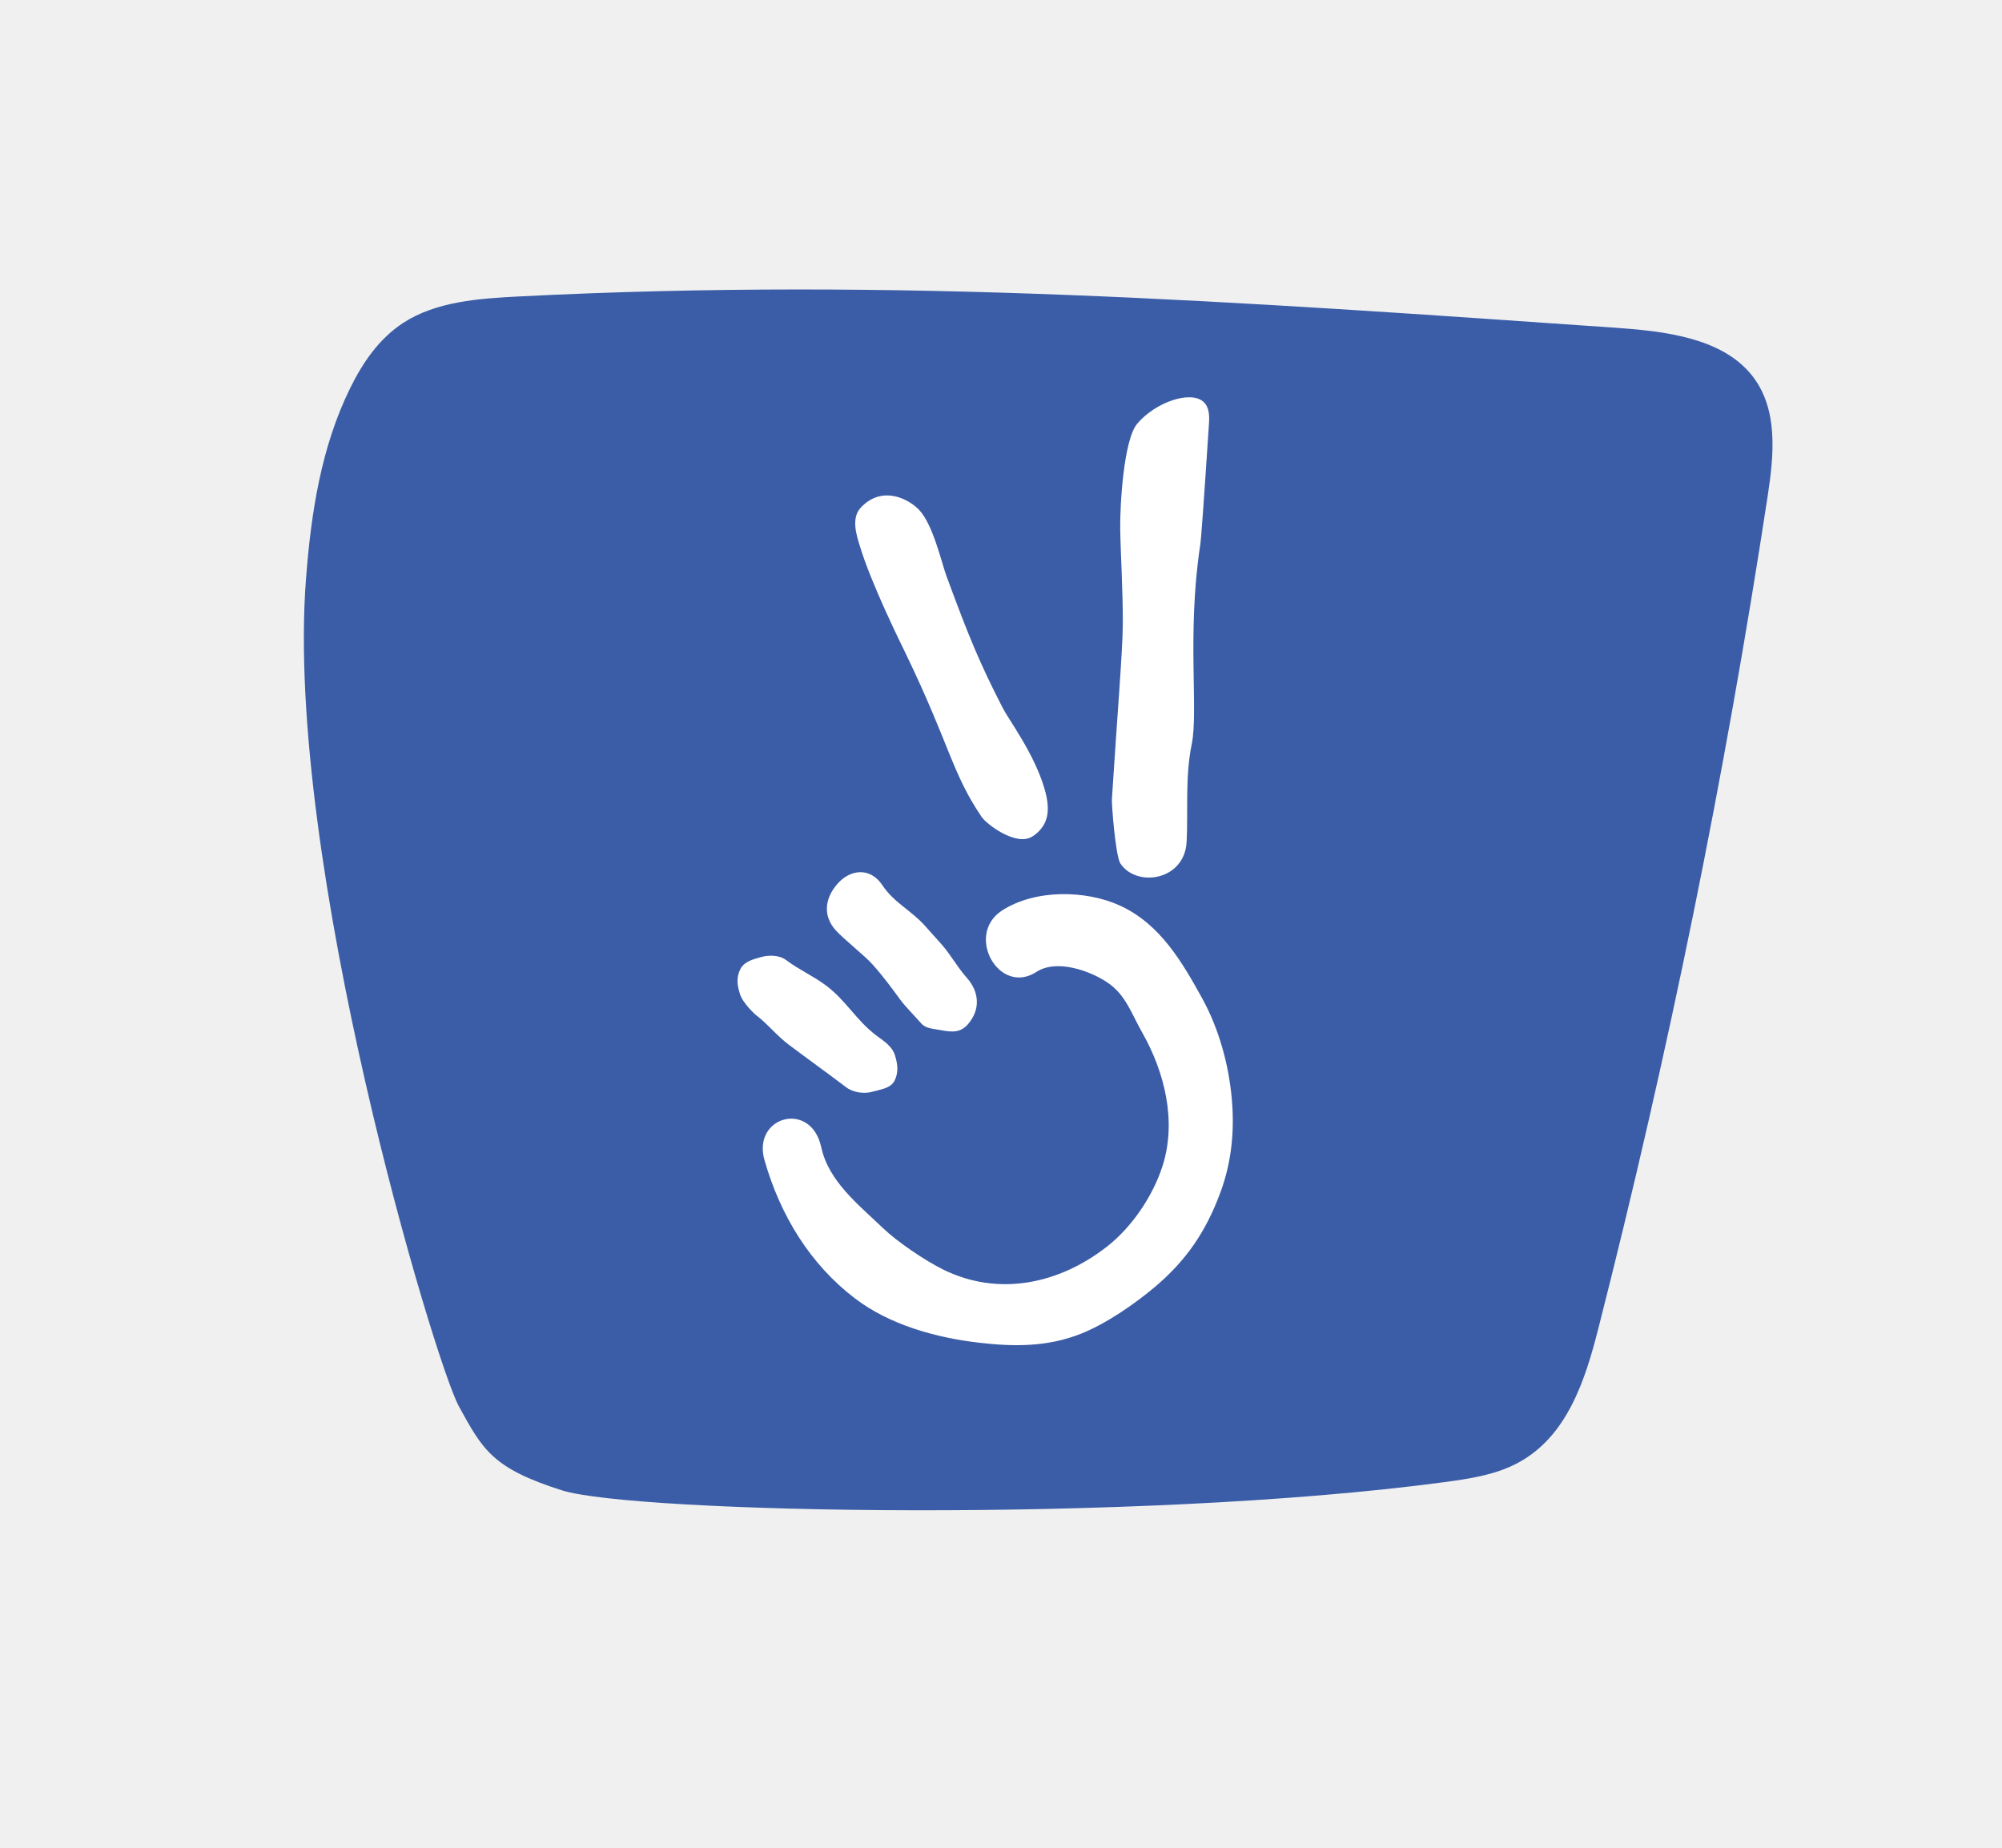
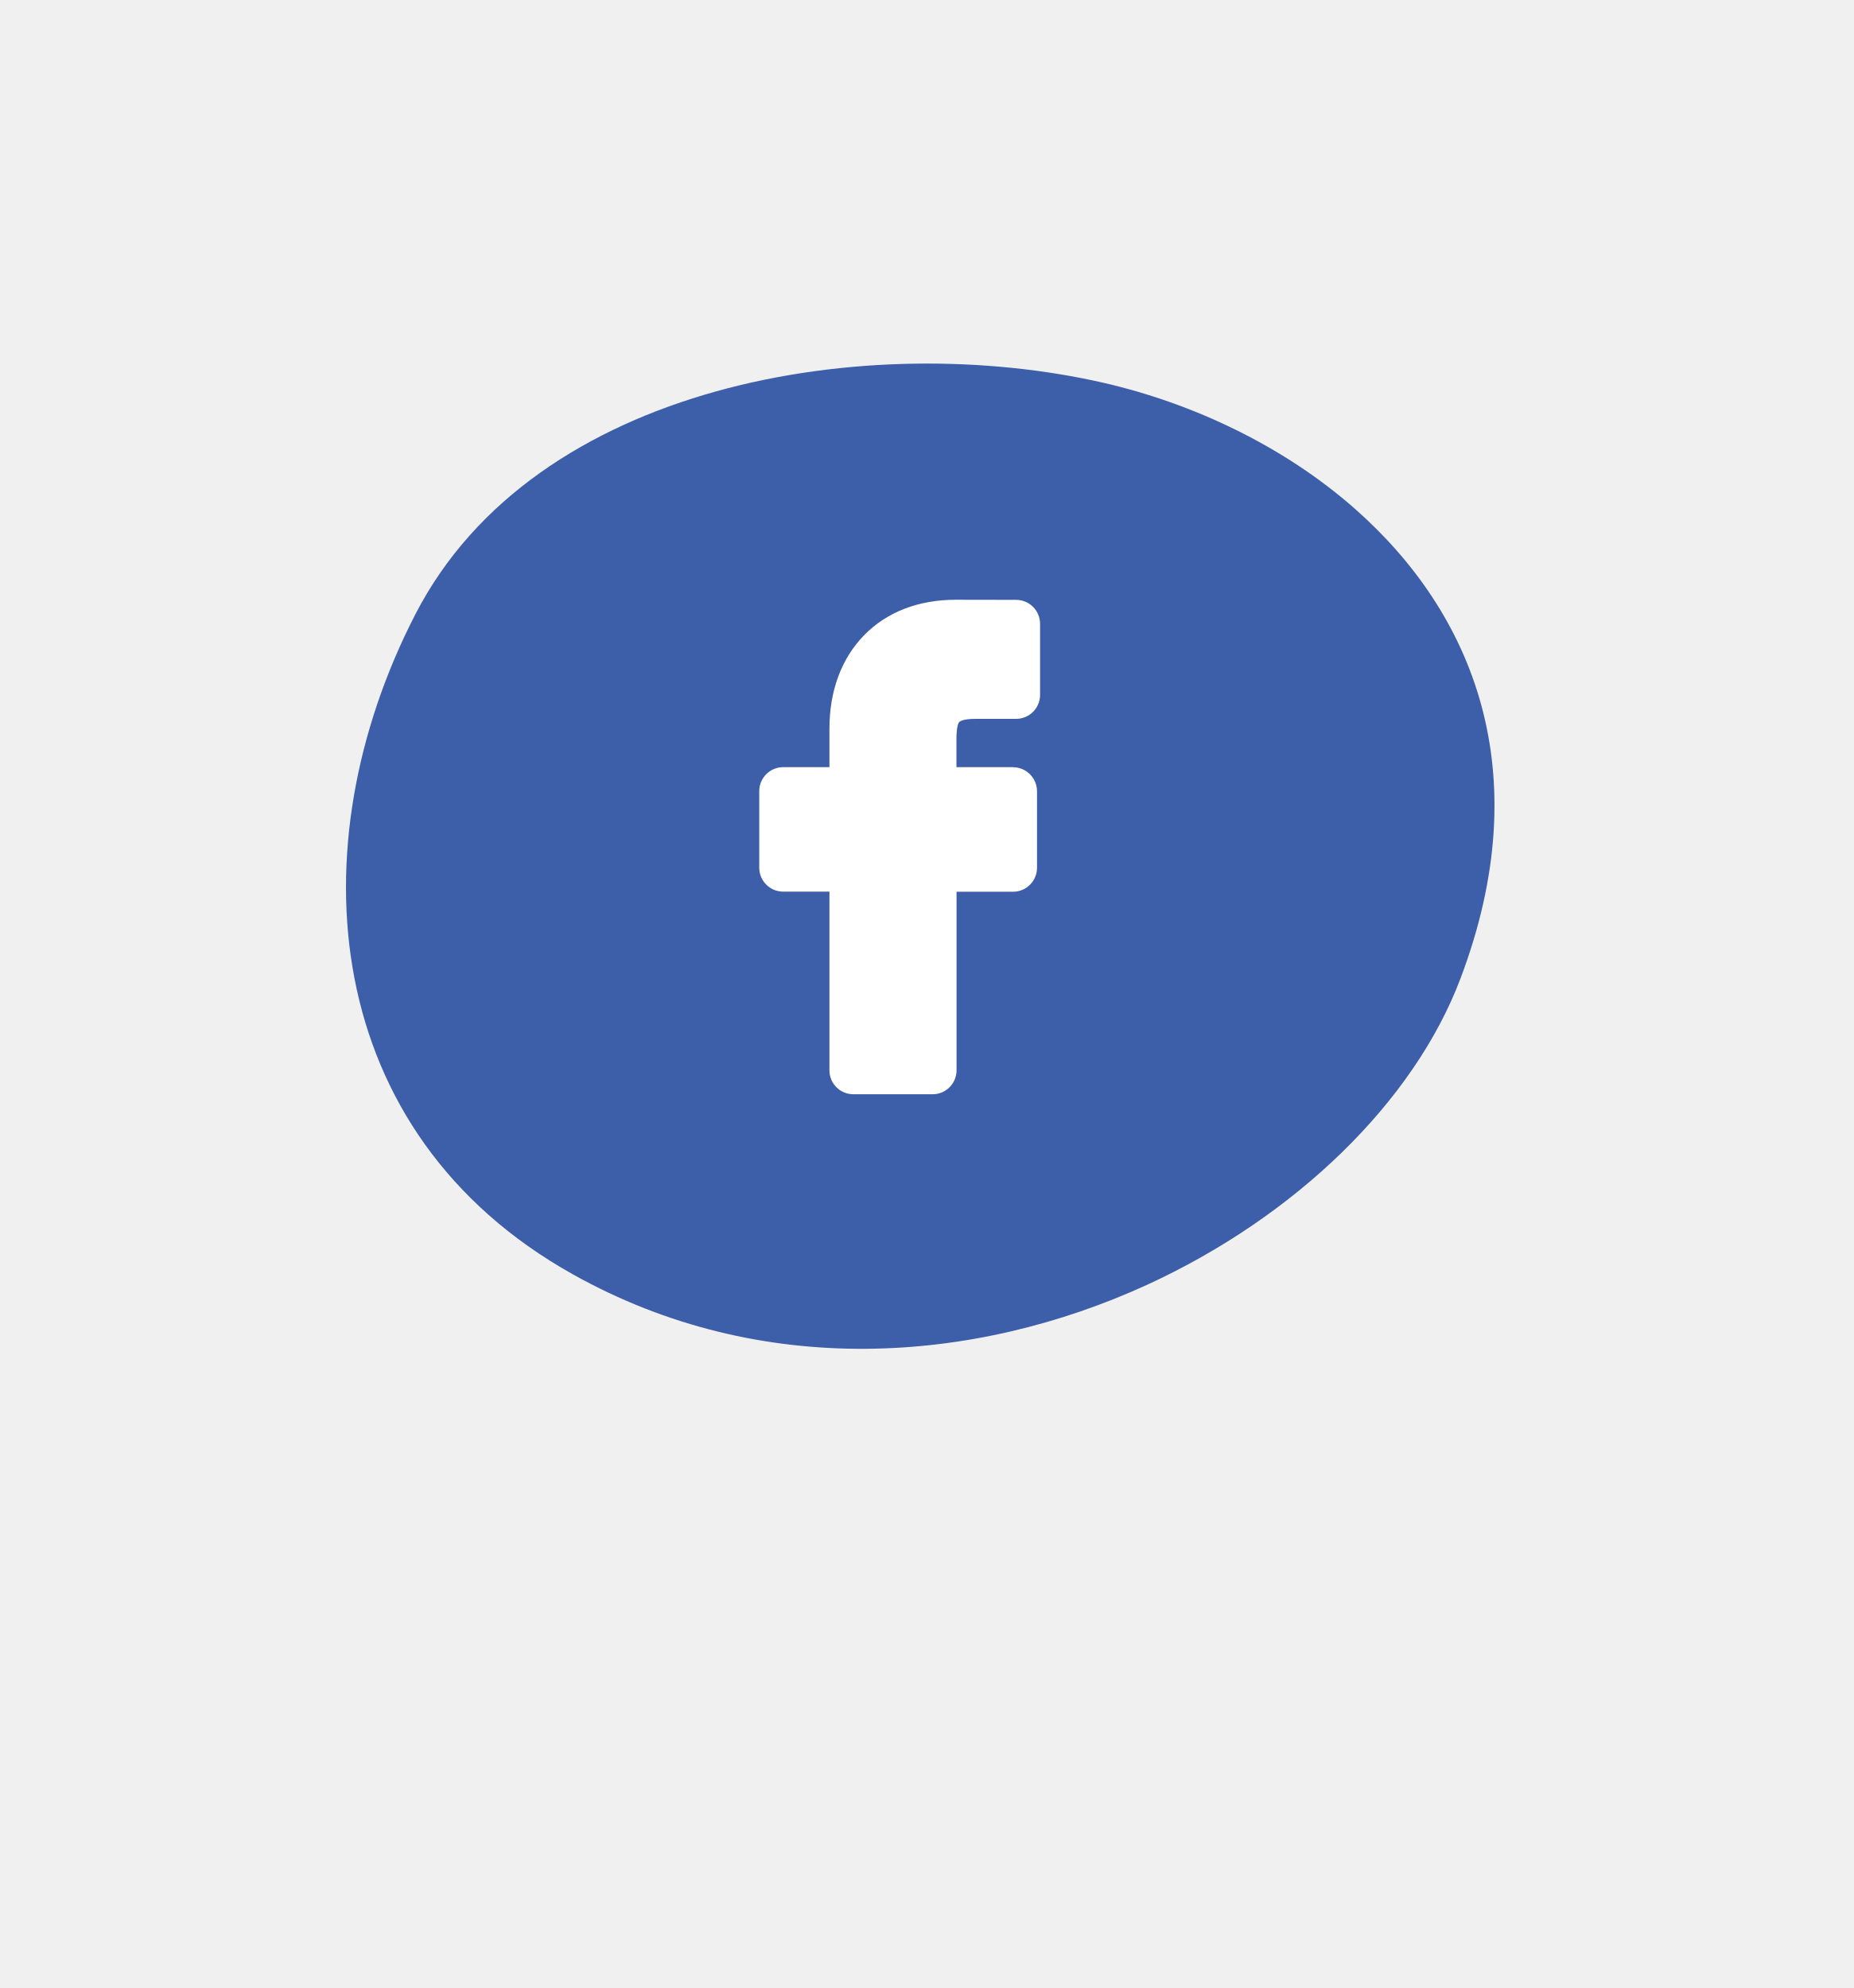
- <svg xmlns="http://www.w3.org/2000/svg" version="1.1" id="Ebene_1" x="0px" y="0px" viewBox="0 0 325.03 300" style="enable-background:new 0 0 325.03 300;" xml:space="preserve">
+ <svg xmlns="http://www.w3.org/2000/svg" version="1.1" id="Ebene_1" x="0px" y="0px" viewBox="0 0 176.46 189.27" style="enable-background:new 0 0 176.46 189.27;" xml:space="preserve">
  <style type="text/css">
- 	.st0{fill:#3B5DA7;}
+ 	.st0{fill:#3D5EA9;}
	.st1{fill:#FFFFFF;}
</style>
  <g>
-     <g>
-       <path class="st0" d="M-381.55,51.75c-63.98-7.97-129.46-7.15-193.73-0.46c-5.22,0.55-10.56,1.16-15.15,3.01    c-10.48,4.22-14.26,13.49-17,21.85c-14.58,44.42-26.33,89.32-35.22,134.49c-1.34,6.77-2.33,14.35,3.46,19.81    c6.24,5.88,17.83,6.96,28.15,7.52c79.11,4.27,149.2,8.2,228.42,5.07c8.33-0.33,17.14-0.82,23.95-4.26    c5.08-2.56,8.48-6.48,11.04-10.53c6.08-9.6,8.14-20.24,9.2-30.74c4.58-45.55-8.57-90.07-31.83-133.97    c-2.07-3.89-4.16-9.73-9.84-11.38" />
-     </g>
-     <path class="st1" d="M-444.57,131.36c-4.6-6.54-36.16-35.84-42.06-41.54c-4.91-4.74-10.89-8.22-15.59-4.26   c-5.03,4.24,0.13,8.51,5.05,13.25c0,0,31.38,29.21,33.07,30.34c1.75,1.16,7.71,7.81,8.16,8.45c3.92,5.48-2.09,13.2-4.22,16.05   c-5.01,6.69-11.51,14.29-17.17,20.55c-4.5,4.97-15.78,15.87-20.26,20.83c-0.76-7.69-1.07-23.36-1.29-31.13   c-0.29-9.81,0.87-19.56,0.58-29.36c-0.18-6.22,1.27-11.58-4.17-11.75c-6.2-0.19-7.45,5.49-7.28,11.76   c0.32,11.25-0.8,23.07-0.48,34.33c0.31,10.81,0.92,24.03,3.85,34.27c0.03,0.11,0.08,0.17,0.11,0.29c0.02,0.09,0.08,0.18,0.11,0.27   c0.16,0.43,0.33,0.83,0.53,1.12c0.41,0.67,0.95,1.37,1.77,2.1c4.61,4.13,10.79,2.36,14.99-2.28c7.55-8.35,14.94-17.26,22.49-25.61   c7.26-8.03,15.96-17.99,20.94-27.4C-440.67,142.61-438.01,140.71-444.57,131.36z" />
+     <path class="st0" d="M139.01,93.18c-4.44,11.74-15.7,22.65-29.82,29.14c-16.4,7.51-36.67,9.07-54.65-0.99   c-24.07-13.45-26.39-40.75-15-62.85c11.38-22.1,43.16-27.15,65.52-22.03c8.47,1.95,17.11,5.99,23.92,12   C140.18,58.33,146.48,73.46,139.01,93.18z" />
  </g>
-   <g>
-     <g>
-       <path class="st0" d="M91.22,241.99c11.66,3.7,93.08,5.38,143.21-1.32c4.08-0.55,8.24-1.16,11.82-3.04    c8.17-4.25,11.12-13.55,13.25-21.94c11.37-44.6,20.54-89.67,27.47-135.03c1.04-6.8,1.82-14.41-2.69-19.89    c-4.87-5.9-13.92-6.99-21.96-7.55c-61.69-4.28-116.37-8.23-178.15-5.08c-6.5,0.33-13.37,0.83-18.68,4.27    c-3.96,2.57-6.62,6.51-8.62,10.57c-4.75,9.64-6.36,20.32-7.18,30.87C46.1,139.58,70.62,221.29,74.5,228.35    C78.38,235.42,79.95,238.41,91.22,241.99z" />
-     </g>
-     <g>
-       <g>
-         <path class="st1" d="M168.27,157.81c3.27-2.13,8.75-0.19,11.62,1.79c2.87,1.97,3.79,4.95,5.53,8.02     c3.7,6.51,5.63,14.48,3.33,21.68c-1.6,5-5.04,9.98-8.96,13.06c-7.81,6.14-17.67,8.22-26.67,3.78c-2.96-1.47-7.43-4.48-9.79-6.75     c-3.95-3.79-8.8-7.56-10-13.12c-1.67-7.67-11.25-5-9.21,2.12c2.6,9.09,7.49,16.93,14.62,22.39c5.67,4.35,13.23,6.43,20.21,7.24     c5.53,0.64,11.03,0.75,16.6-1.48c4.05-1.62,8.54-4.72,11.84-7.48c5.12-4.3,8.4-9.01,10.8-15.59c1.76-4.83,2.25-9.82,1.8-14.98     c-0.49-5.67-2.12-11.49-4.8-16.36c-3.22-5.82-6.77-12.05-13.33-15.07c-5.49-2.53-13.76-2.73-19.2,0.8     C156.63,151.8,162.2,161.76,168.27,157.81L168.27,157.81z" />
-       </g>
-       <g>
-         <path class="st1" d="M139.56,88.53c1.86,6.24,6.73,16.02,7.47,17.56c7.19,14.9,7.51,19.44,12.35,26.57     c0.78,1.15,5.54,4.8,8.18,3.19c0.78-0.47,1.37-1.07,1.8-1.75c1.24-1.97,0.69-4.43,0.19-6.12c-1.65-5.62-5.77-11.11-6.73-12.98     c-3.75-7.29-5.53-11.61-9.17-21.49c-0.77-2.09-2.18-8.43-4.49-10.78c-1.77-1.8-5.99-3.93-9.4-0.32     C138.13,84.13,139.09,86.98,139.56,88.53z" />
-       </g>
-       <g>
-         <path class="st1" d="M184.65,68.77c-2.23,2.6-2.83,13.28-2.78,17.06s0.45,10.23,0.42,15.55c-0.03,4.53-0.96,15.54-1.77,28.41     c-0.05,0.82,0.59,9.26,1.39,10.44c2.66,3.93,10.41,2.74,10.74-3.52c0.26-4.76-0.27-10.58,0.83-15.88     c1.1-5.3-0.77-17.76,1.32-31.94c0.2-0.88,0.63-7.29,1.48-20.11c0.06-0.87,0.15-2.59-0.88-3.52     C193.36,63.38,187.71,65.21,184.65,68.77z" />
-       </g>
-       <g>
-         <path class="st1" d="M135.67,151.04c1.29,1.44,4.67,4.09,5.96,5.53c1.89,2.11,3.13,3.86,4.44,5.63c1.03,1.39,2.06,2.35,3.52,4     c0.74,0.83,1.97,0.84,3.05,1.05c1.8,0.34,3.22,0.5,4.46-0.89c2.09-2.36,1.95-5.25-0.15-7.61c-1.56-1.75-2.57-3.7-4.12-5.45     c-0.89-1.01-1.8-2-2.69-3.01c-2.21-2.46-5.03-3.75-6.86-6.52c-2.03-3.08-5.29-2.55-7.26-0.32     C133.9,145.81,133.55,148.68,135.67,151.04L135.67,151.04z" />
-       </g>
-       <g>
-         <path class="st1" d="M122.64,164.74c1.94,1.46,3.45,3.41,5.38,4.86c3.41,2.57,5.99,4.39,9.38,6.96c1.1,0.83,2.89,1.09,4.14,0.73     c1.29-0.37,3.04-0.54,3.68-1.79c0.68-1.34,0.54-2.66,0.08-4.14c-0.47-1.51-1.81-2.31-3.05-3.24c-3.23-2.44-4.89-5.66-8.13-8.09     c-2.11-1.58-4.38-2.55-6.49-4.14c-1.1-0.83-2.81-0.84-4.06-0.49c-1.29,0.37-2.72,0.7-3.36,1.94c-0.68,1.34-0.55,2.57-0.08,4.05     C120.6,162.93,122.64,164.74,122.64,164.74z" />
-       </g>
-     </g>
-   </g>
-   <g>
-     <g>
-       <path class="st0" d="M-1163.82,236.33c11.66,3.7,93.08,5.38,143.21-1.32c4.08-0.55,8.24-1.16,11.82-3.04    c8.17-4.25,11.12-13.55,13.25-21.94c11.37-44.6,20.54-89.67,27.47-135.03c1.04-6.8,1.82-14.41-2.69-19.89    c-4.87-5.9-13.92-6.99-21.96-7.55c-61.69-4.28-116.37-8.23-178.15-5.08c-6.5,0.33-13.37,0.83-18.68,4.27    c-3.96,2.57-6.62,6.51-8.62,10.57c-4.75,9.64-6.36,20.32-7.18,30.87c-3.57,45.73,20.95,127.44,24.83,134.51    C-1176.65,229.77-1175.09,232.76-1163.82,236.33z" />
-     </g>
-     <g>
-       <path class="st1" d="M-1129.78,122.26c5.37-2.21,10.31-4.3,16.23-4.62c5.58-0.3,11.85,1.2,17.19,2.79    c11.27,3.36,20.83,9.7,28.7,18.15c7.73,8.3,10.88,19.34,10.79,30.46c-0.09,10.57-4.64,19.78-11.63,27.71    c-12.75,14.43-28.13,17.38-47.38,10.57c-6.99-2.47-14.3-7.2-18.4-13.12c-4.79-6.92-5.21-15.48-4.66-23.47    c0.78-11.18,4.62-17.25,13.96-24.74c8.31-6.67,17.28-11.1,28.03-12.84c3.38-0.55-11.78-6.93-13-6.82c-11.58,1-12.9,3.6-21.53,9.03    c-10.42,6.55-16.37,17.96-18.77,29.47c-2.21,10.62-2.2,22.28,2.39,32.51c3.72,8.3,10.4,14.91,18.79,19.26    c20.21,10.48,47.57,6.78,64.19-7.25c9.97-8.41,17.07-19.66,20.18-31.93c3.23-12.72-0.89-25.81-8.21-36.83    c-8.32-12.51-20.17-23.72-34.81-28.85c-7.28-2.55-15.94-3.56-23.69-3.6c-7.59-0.02-15.1,3.27-21.95,6.08    C-1138.78,116.44-1135.22,124.51-1129.78,122.26L-1129.78,122.26z" />
-     </g>
-     <g>
-       <path class="st1" d="M-1050.49,122.99c1.75-0.07,4.85,1.21,5.23,1.4c0.14,0.07,3.65,2.63,5.25,3.81c1.78,1.32,4.57,2.07,6.02,1.02    c1.54-1.13,1.23-6.87-1.94-10.16c-2.99-3.11-7.16-5.66-11.94-7.32c-5.75-2-13.38-2.13-19.92-0.91c-1.31,0.55,4.22,3.8,6.54,6.39    c2.79,3.11,4.02,3.73,5.1,4.98C-1055.06,123.44-1051.55,123.03-1050.49,122.99z" />
-     </g>
-     <path class="st1" d="M-999.16,72.3c0,0-38.93-11.63-50.92,5.77c-11.99,17.39,32.05,14.56,32.05,14.56s19.17,0.42,24.99-9.77   C-988.2,74.37-999.16,72.3-999.16,72.3z" />
-   </g>
+   <path class="st1" d="M91.3,68.75c0.06-0.07,0.37-0.31,1.55-0.31l3.87,0c1.26,0,2.28-1.02,2.28-2.28v-6.77  c0-1.26-1.02-2.28-2.28-2.28l-5.75-0.01c-3.55,0-6.57,1.17-8.73,3.39c-2.15,2.21-3.29,5.28-3.29,8.9v3.65h-4.4  c-1.26,0-2.28,1.02-2.28,2.28v7.29c0,1.26,1.02,2.28,2.28,2.28h4.4v17.01c0,1.26,1.02,2.28,2.28,2.28h7.54  c1.26,0,2.28-1.02,2.28-2.28V84.9h5.38c1.26,0,2.28-1.03,2.28-2.28l0-7.29c0-0.83-0.45-1.59-1.18-2c-0.34-0.19-0.73-0.29-1.13-0.29  h-5.36v-2.88C91.07,69.21,91.2,68.87,91.3,68.75z" />
</svg>
